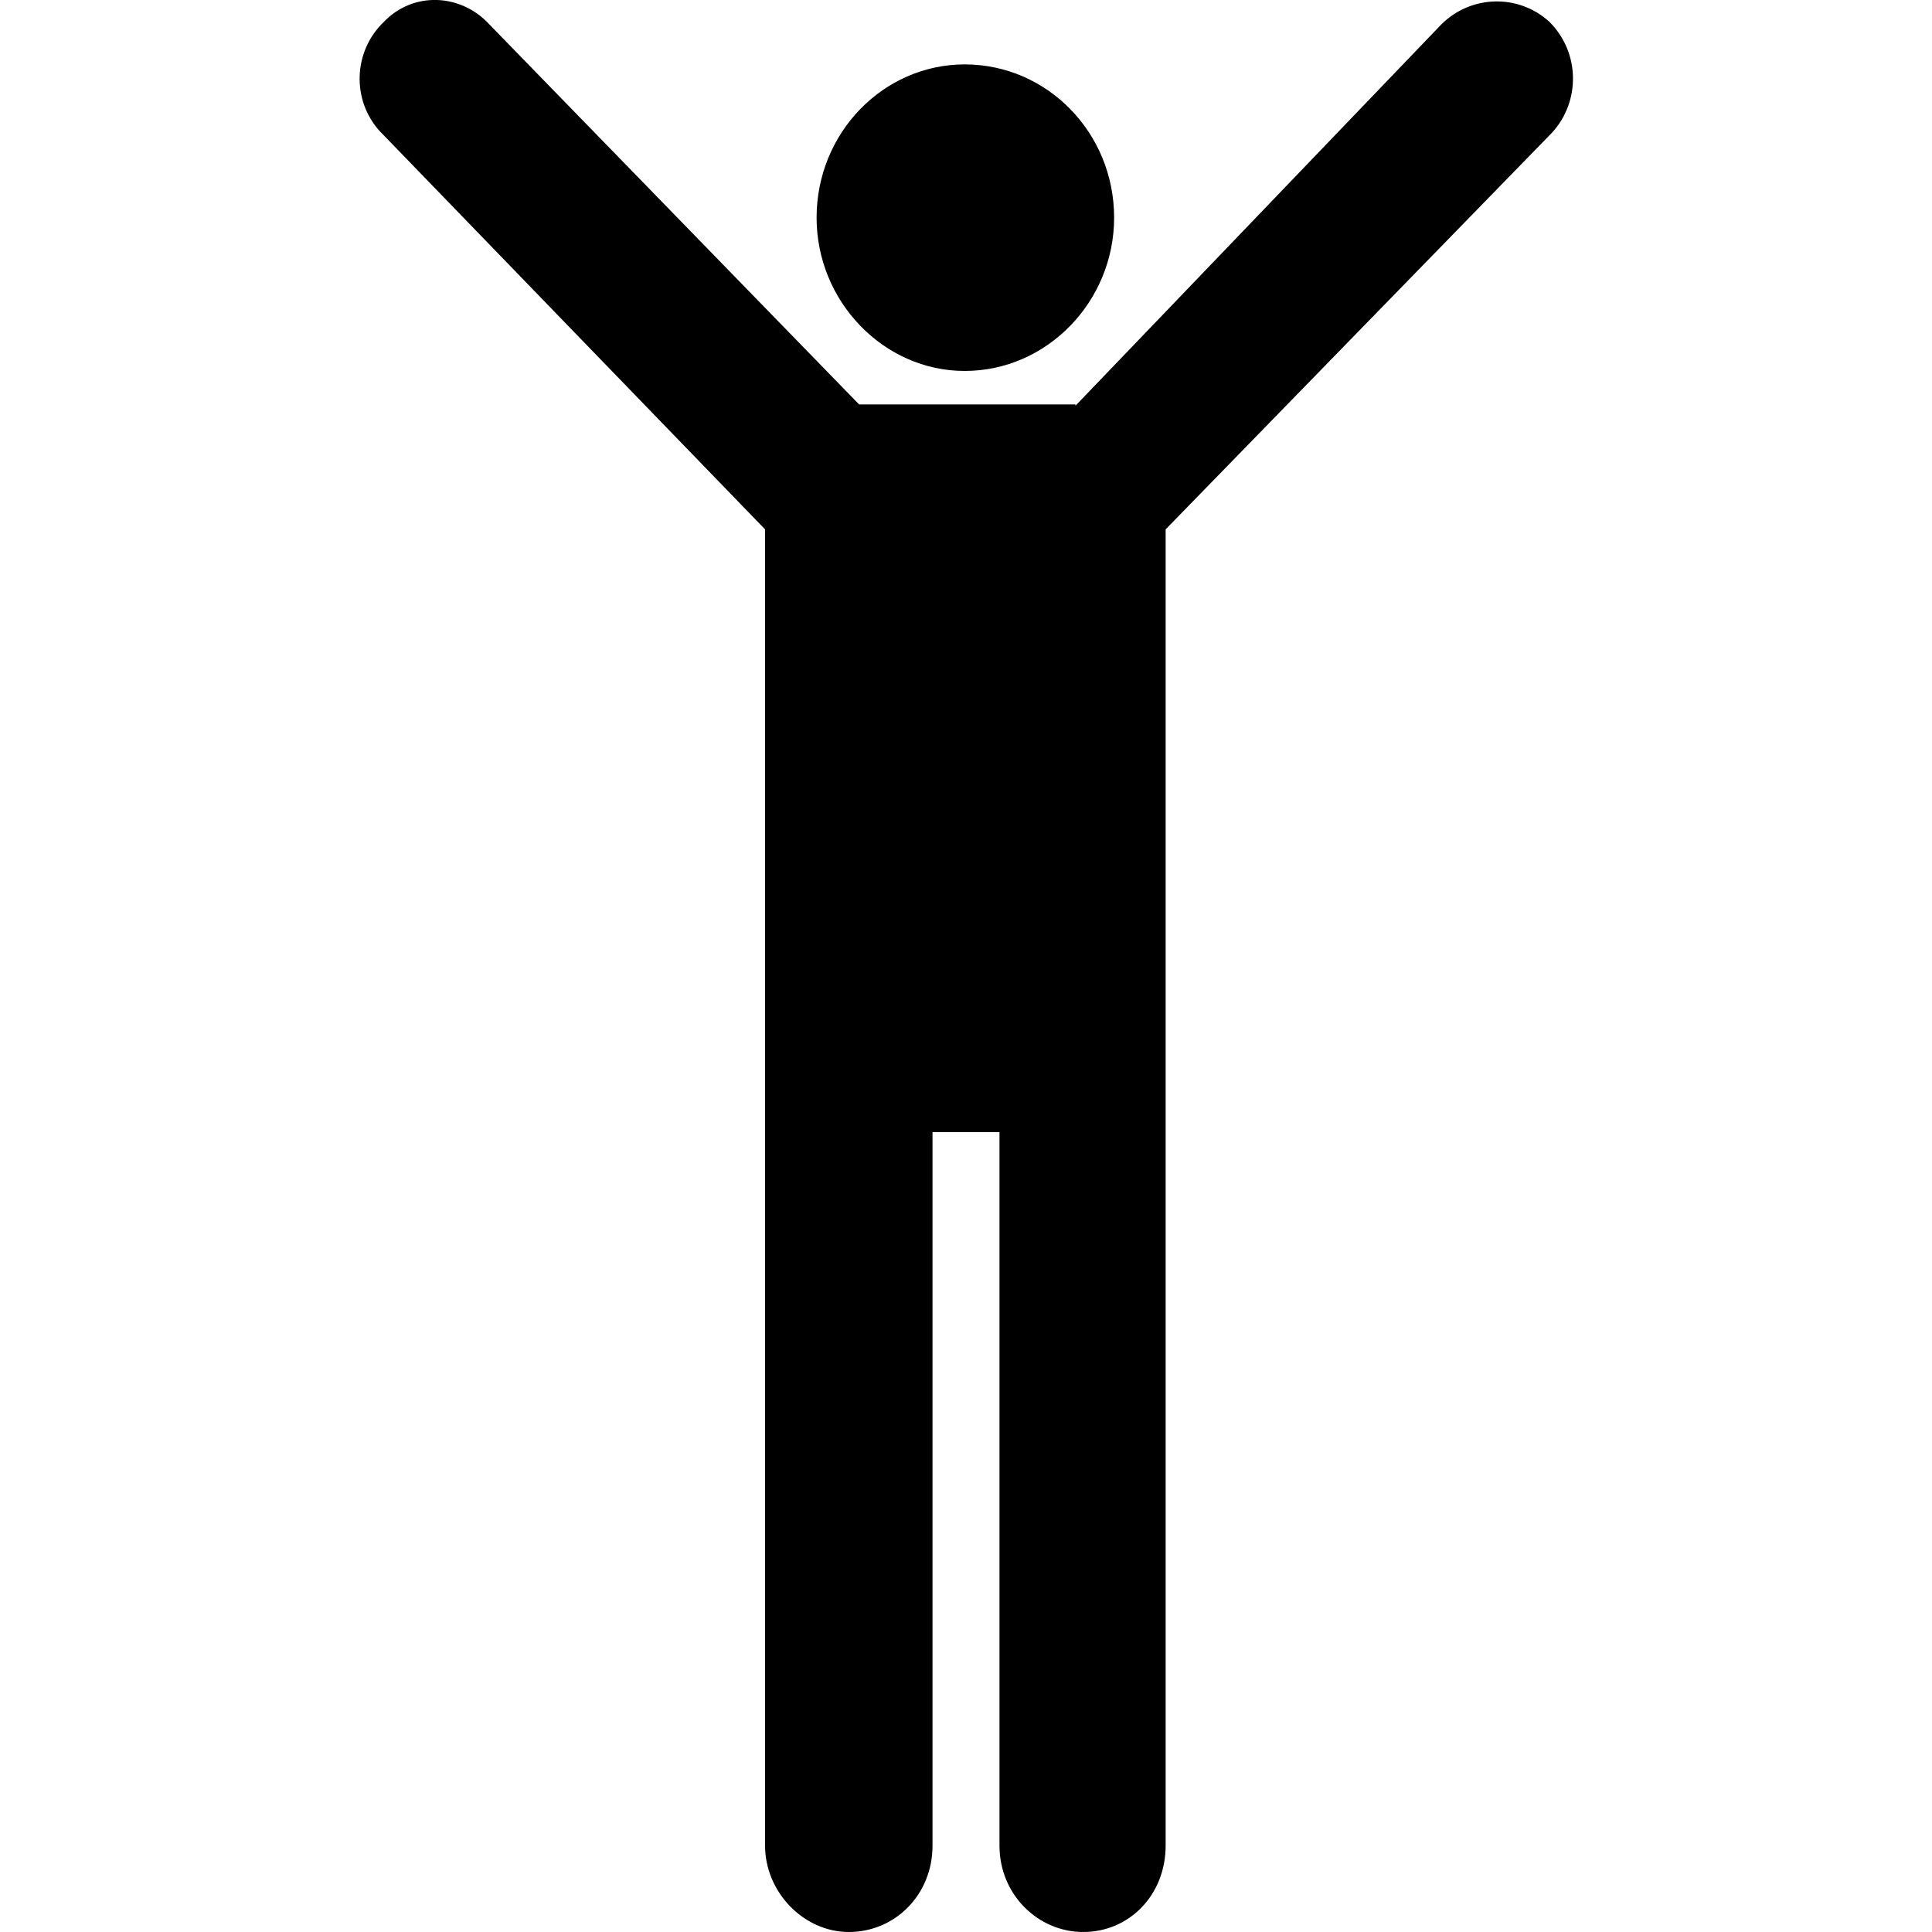
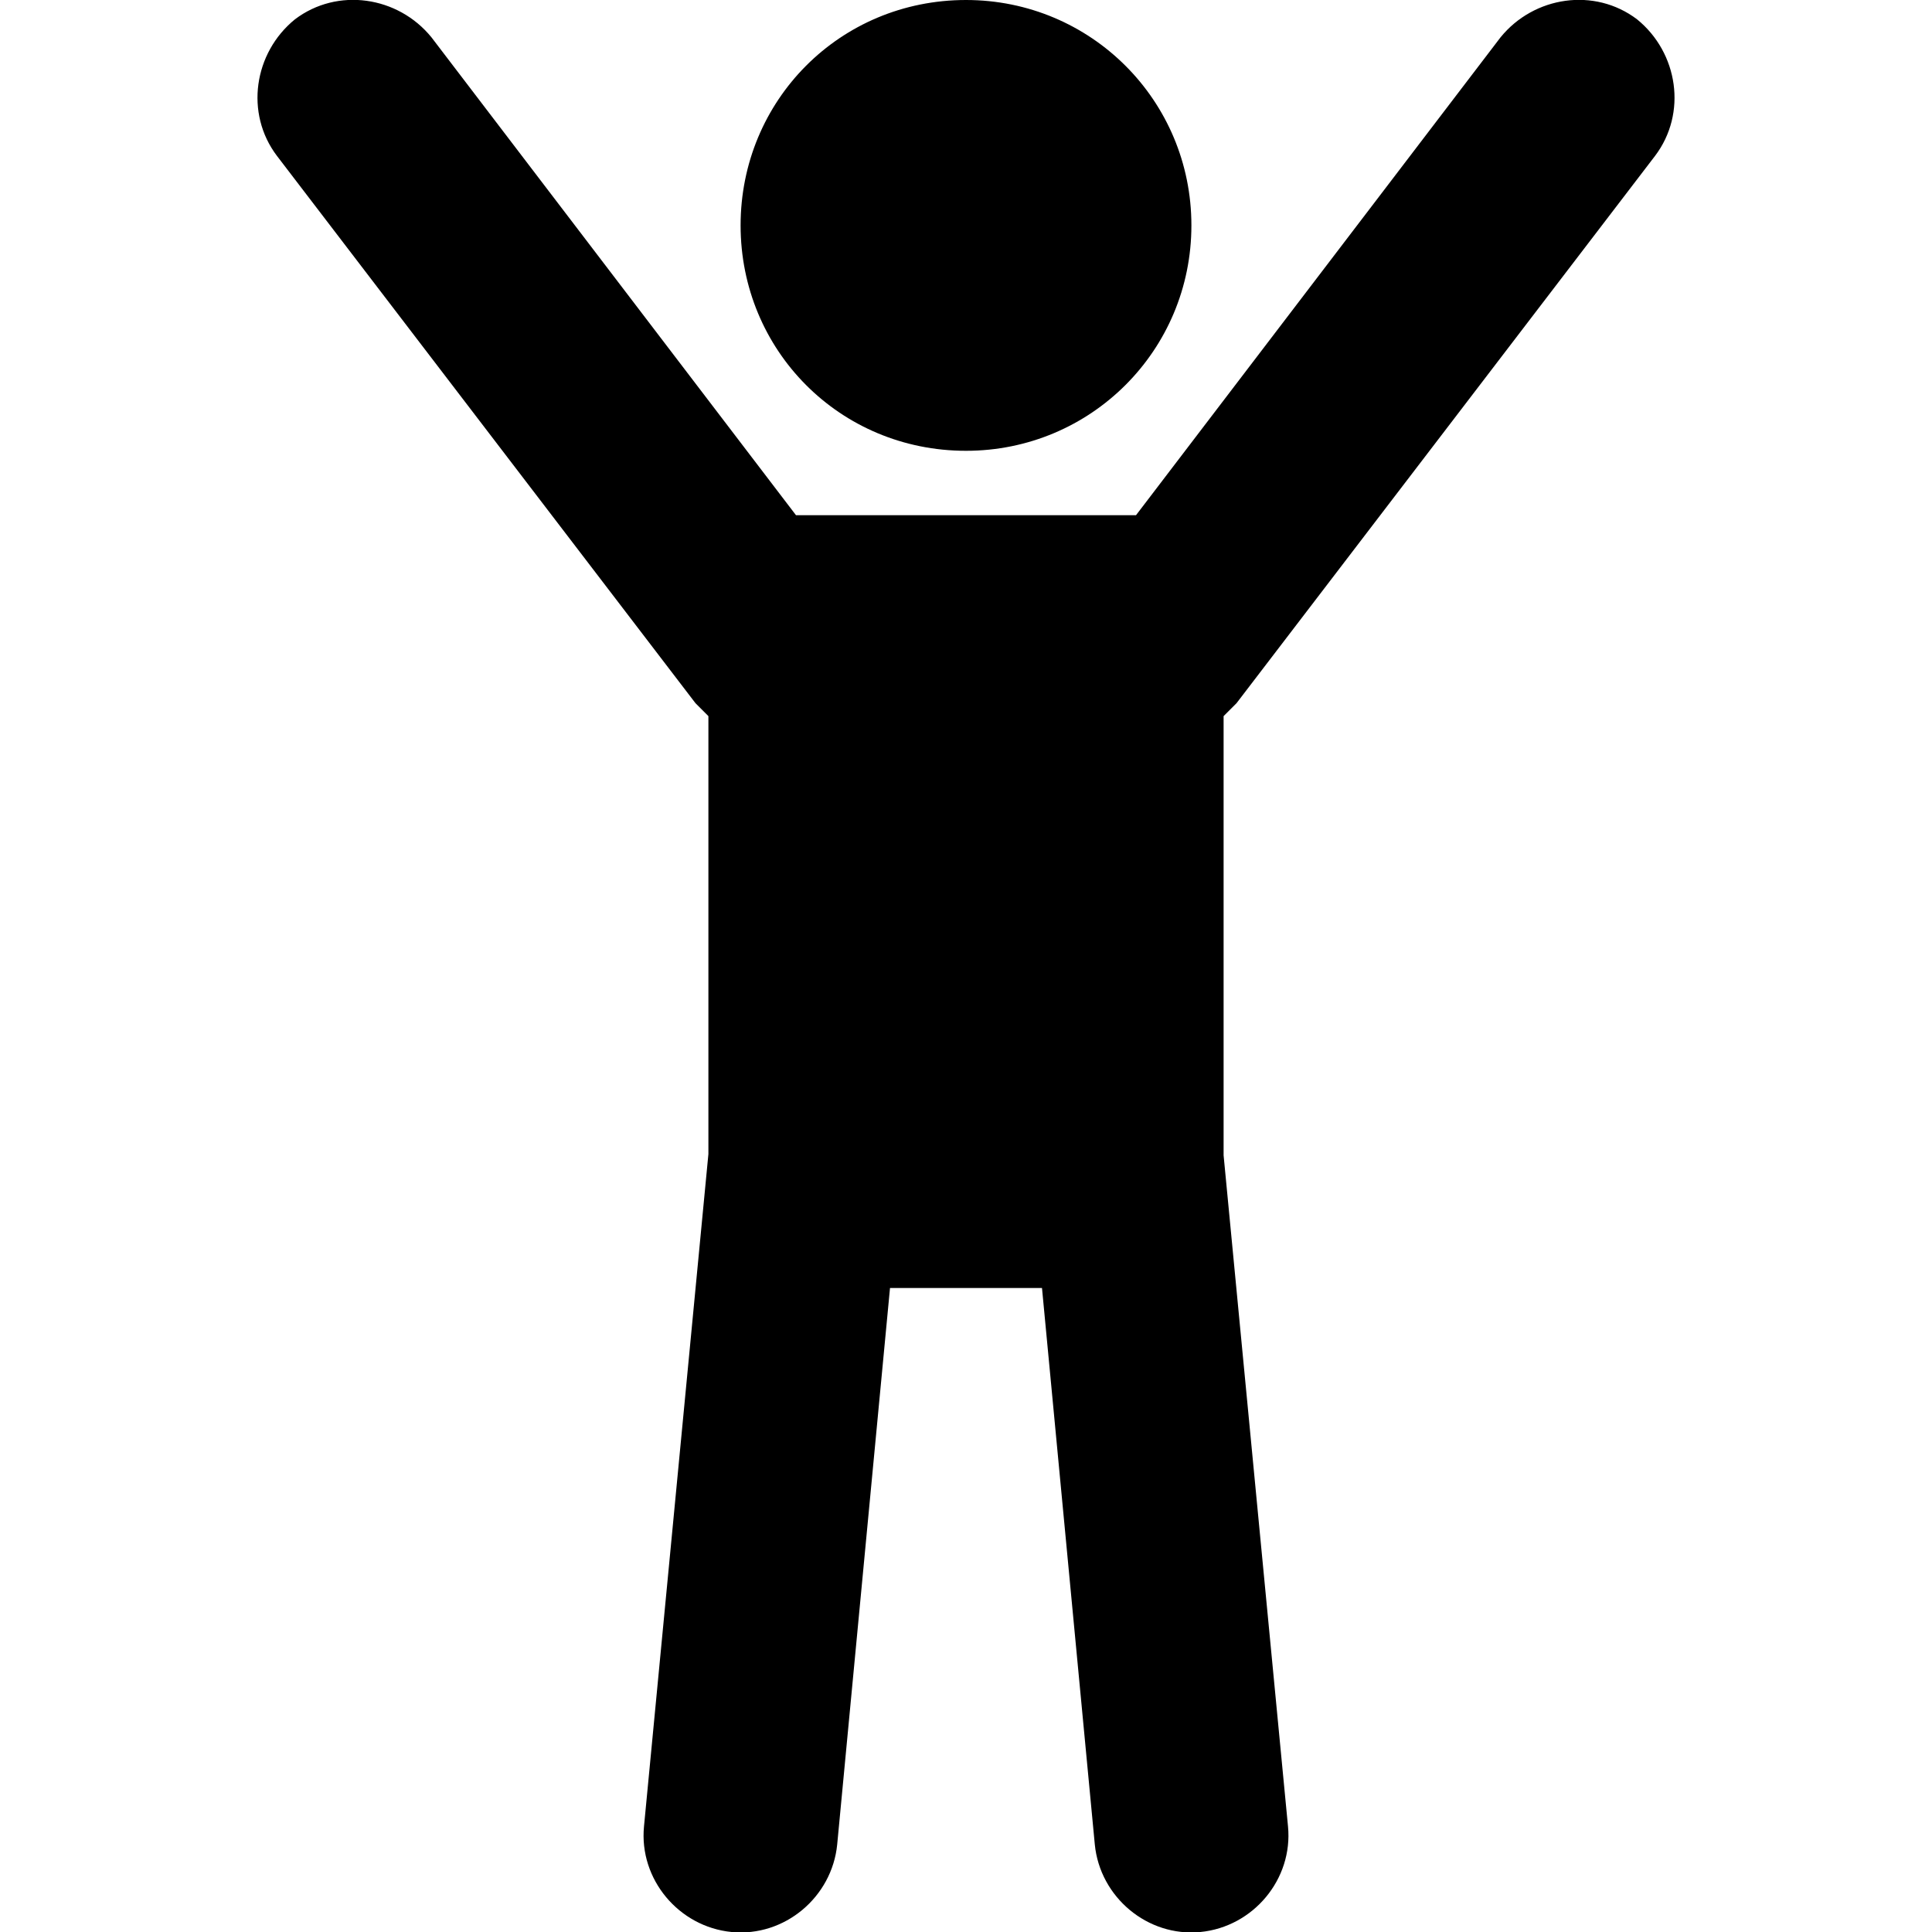
<svg xmlns="http://www.w3.org/2000/svg" viewBox="0 0 15 15">
-   <path d="M2.98 0.17C3.21 -0.07 3.58 -0.05 3.8 0.19L6.67 3.14L8.35 3.14L8.35 3.15L11.19 0.19C11.42 -0.04 11.79 -0.05 12.03 0.17C12.27 0.41 12.27 0.79 12.05 1.03L9.05 4.11L9.05 14.33C9.05 14.71 8.77 15 8.41 15C8.06 15 7.76 14.71 7.76 14.33L7.76 8.79L7.24 8.79L7.24 14.33C7.24 14.71 6.95 15 6.59 15C6.24 15 5.94 14.69 5.94 14.33L5.94 4.11L2.95 1.02C2.73 0.78 2.74 0.4 2.98 0.17ZM7.49 0.5C8.13 0.5 8.65 1.03 8.65 1.69C8.65 2.34 8.13 2.88 7.49 2.88C6.86 2.88 6.34 2.34 6.34 1.69C6.34 1.03 6.86 0.5 7.49 0.5Z" />
+   <path d="M12.71 0.15C13.03 0.41 13.1 0.88 12.85 1.21L9.6 5.46C9.57 5.49 9.53 5.53 9.5 5.56L9.5 8.97L10 14.18C10.04 14.59 9.73 14.96 9.32 15C8.91 15.04 8.54 14.73 8.5 14.32L8.09 10L6.91 10L6.5 14.32C6.46 14.73 6.09 15.04 5.68 15C5.27 14.96 4.96 14.59 5 14.18L5.5 8.96L5.5 5.56C5.47 5.53 5.43 5.49 5.4 5.46L2.15 1.21C1.9 0.88 1.97 0.41 2.29 0.15C2.62 -0.1 3.09 -0.03 3.35 0.29L6.18 4L8.82 4L11.65 0.29C11.91 -0.03 12.38 -0.1 12.71 0.15ZM7.5 0C8.47 0 9.25 0.78 9.25 1.75C9.25 2.72 8.47 3.5 7.5 3.5C6.52 3.5 5.75 2.72 5.75 1.75C5.75 0.78 6.52 0 7.5 0Z" />
</svg>
